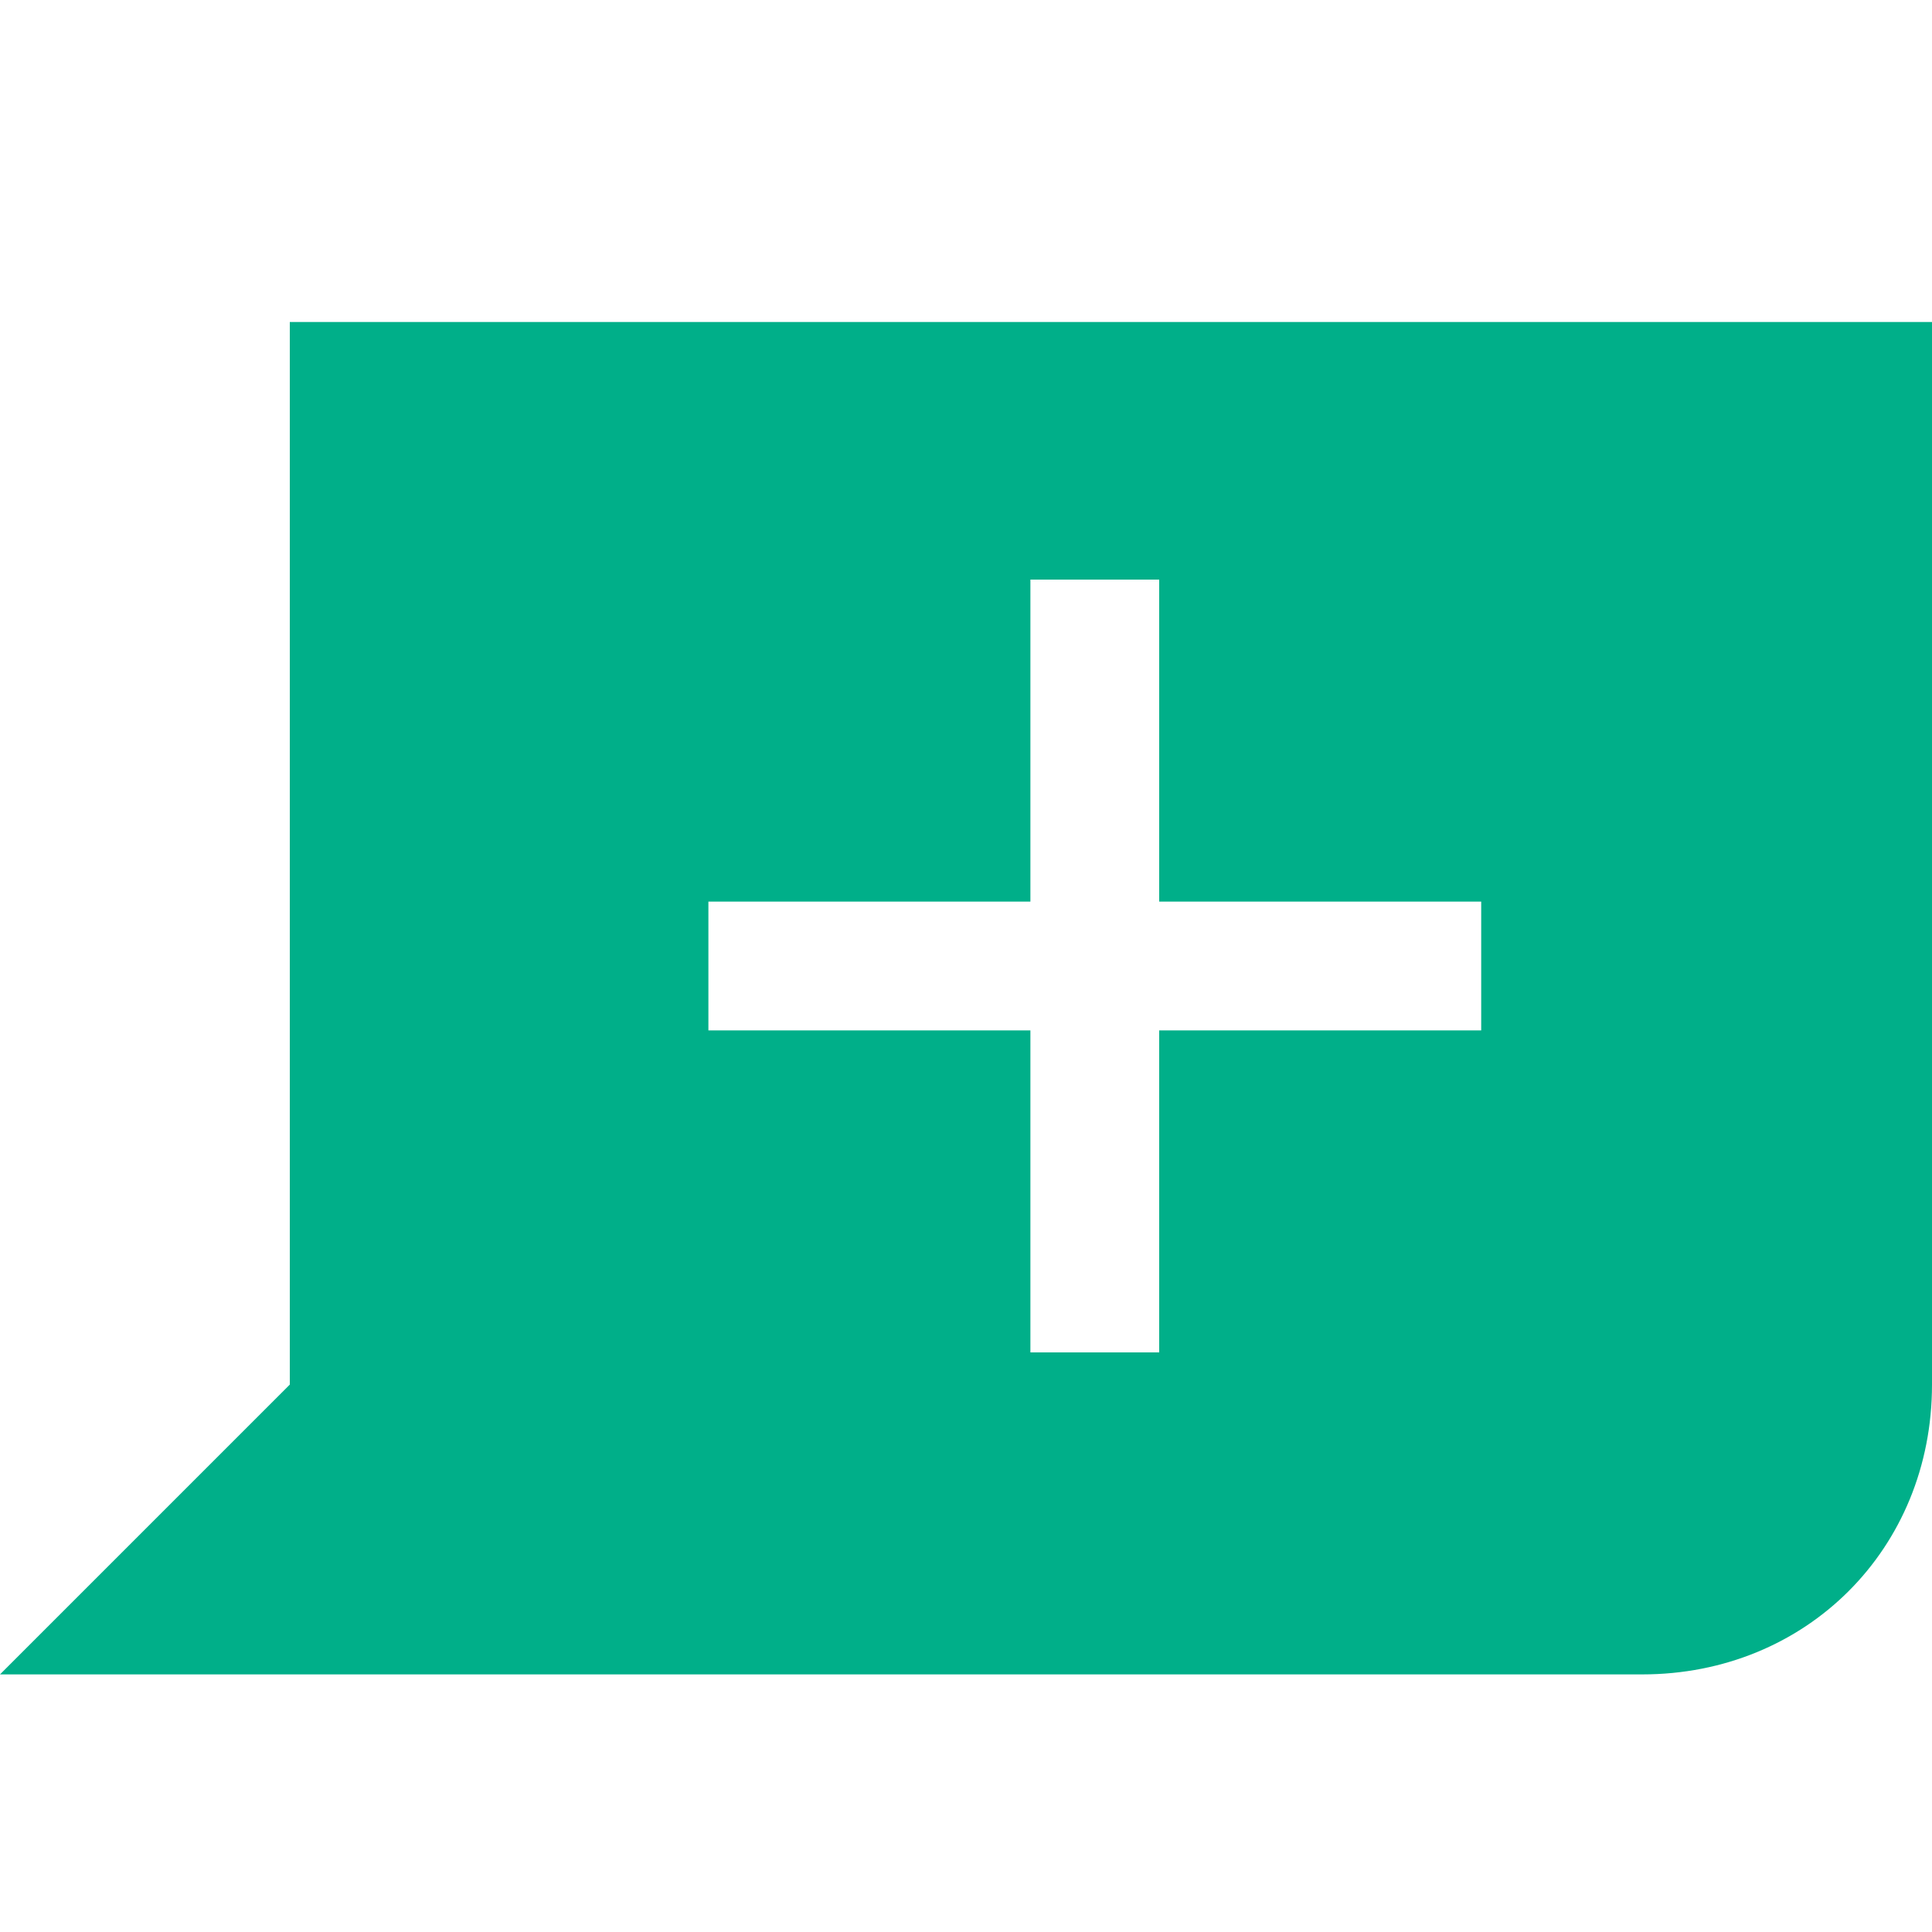
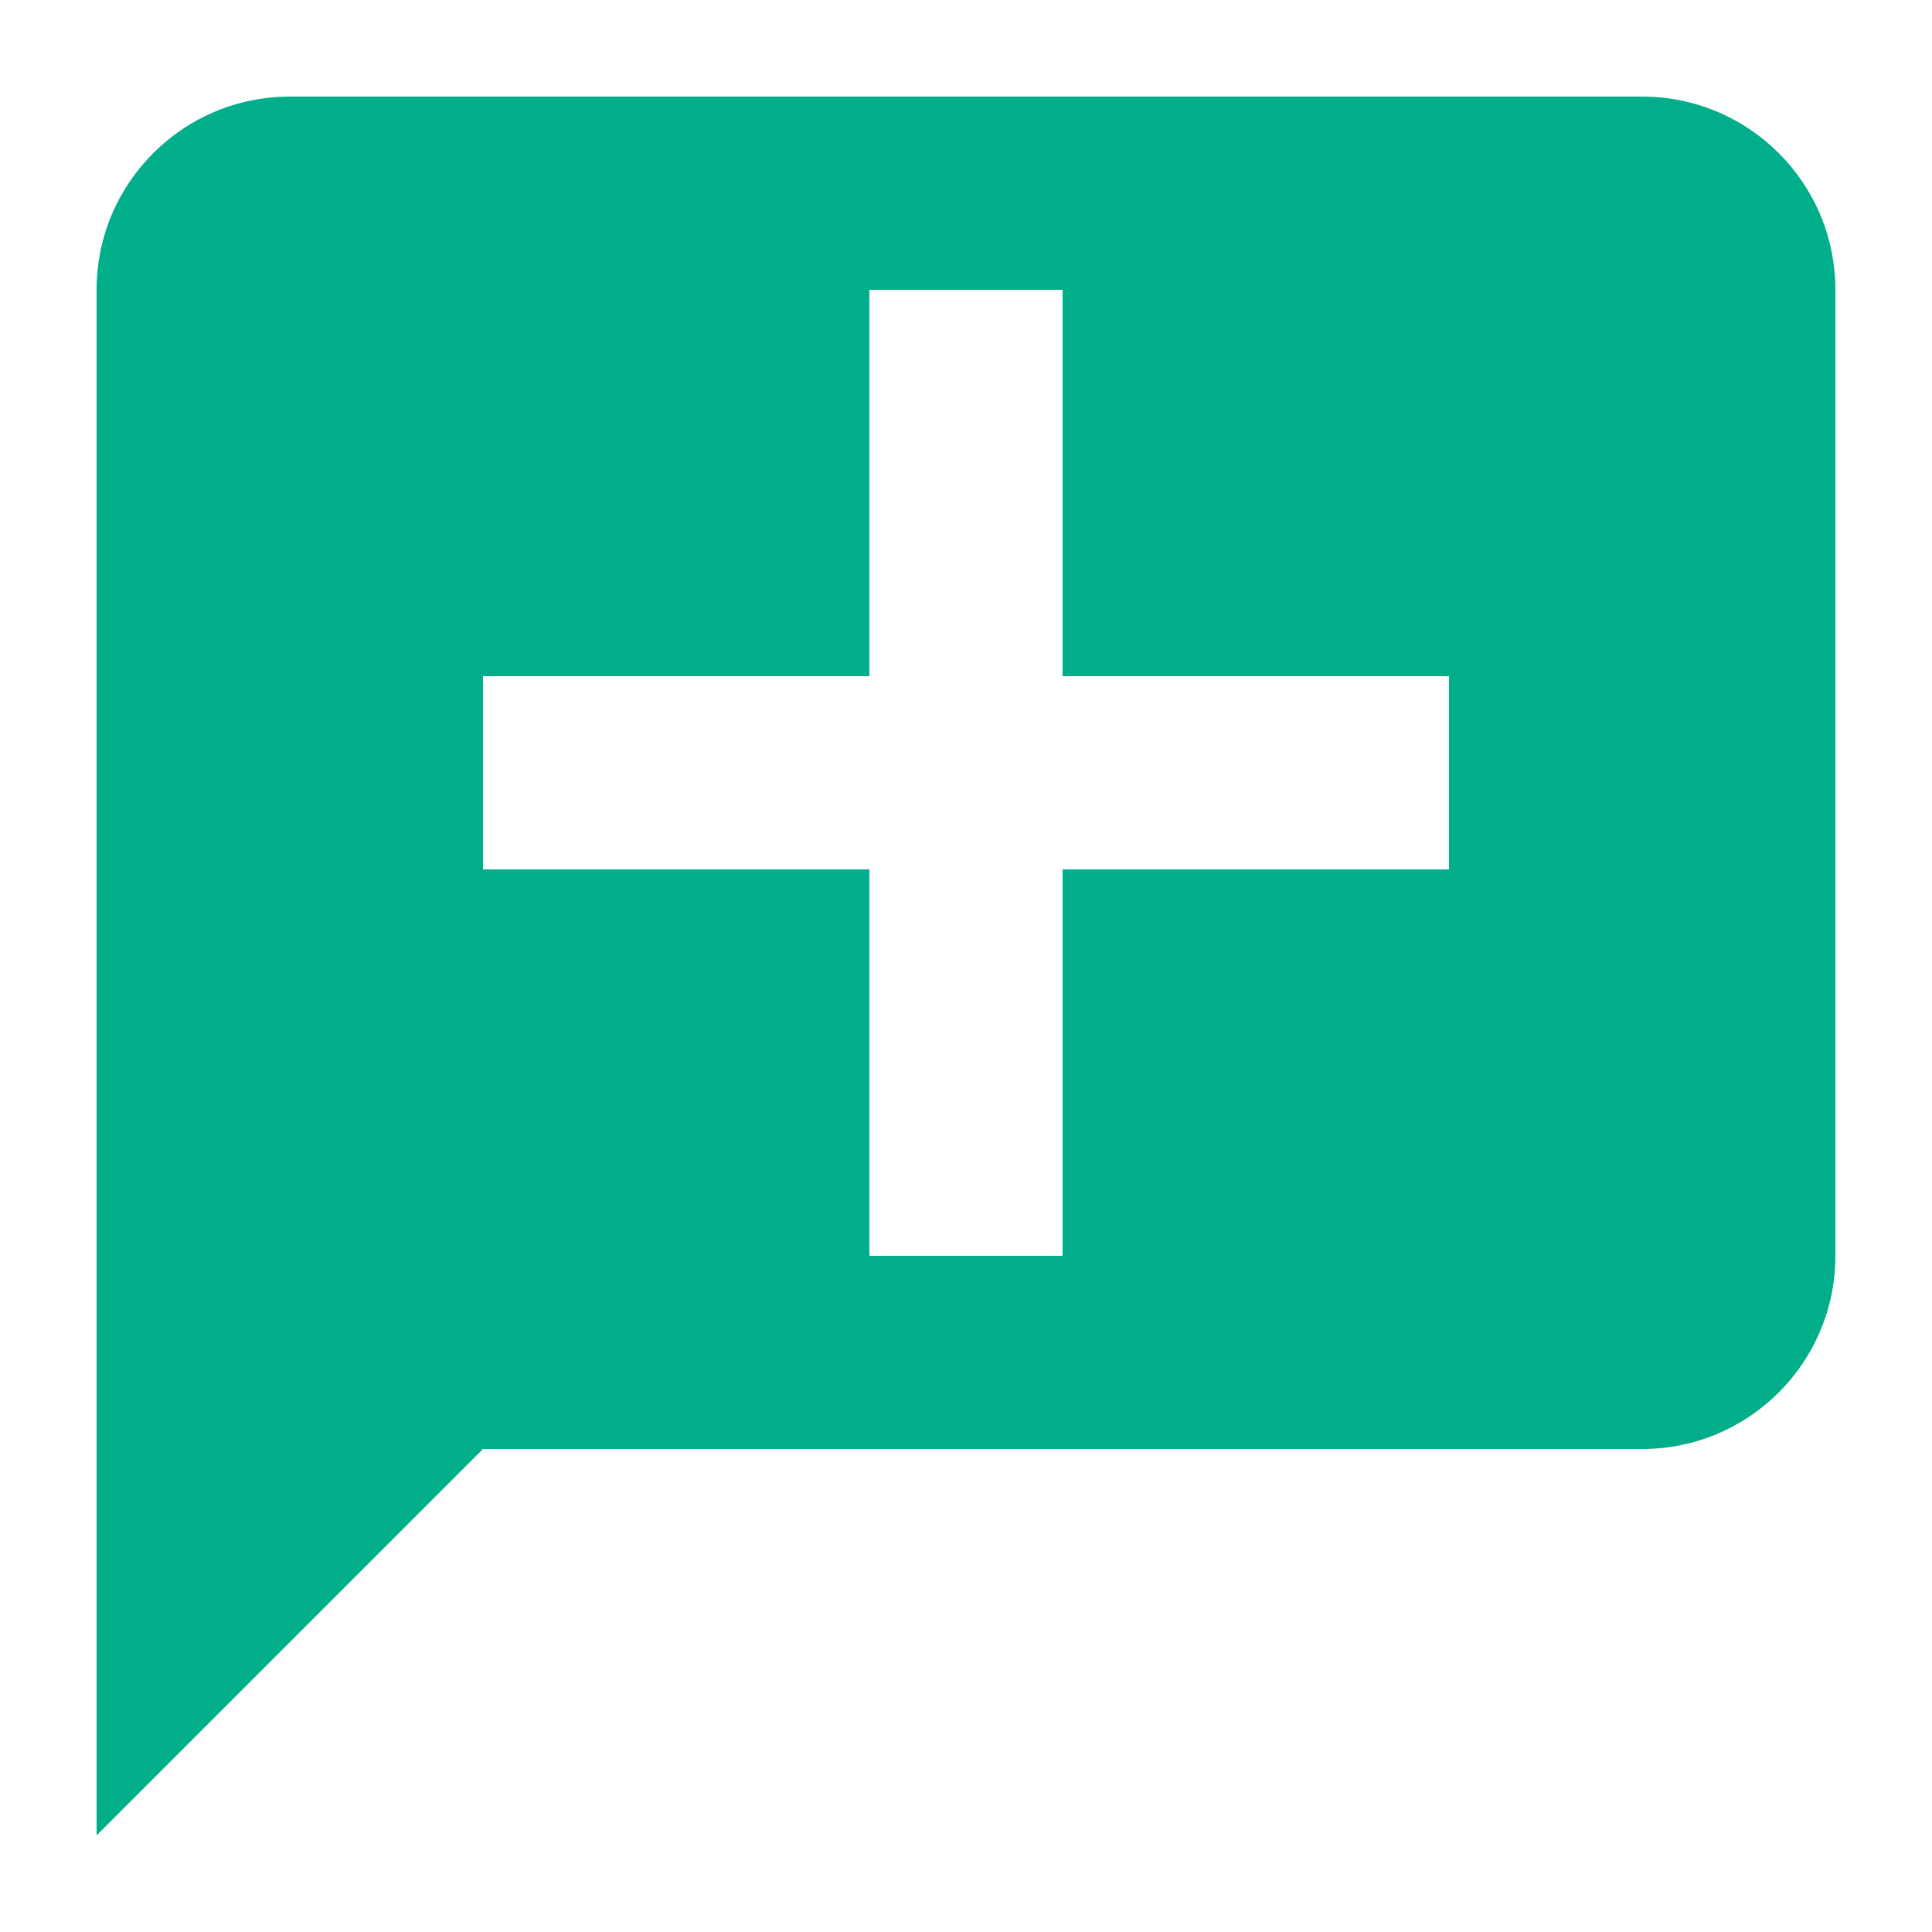
- <svg xmlns="http://www.w3.org/2000/svg" width="30" height="30" viewBox="0 0 30 30">
-   <path fill="#00af89" fill-rule="evenodd" d="M18 14V9h-2v5h-5v2h5v5h2v-5h5v-2h-5zm7.5 12H0l4.5-4.5V5H30v16.5c0 2.55-1.95 4.5-4.5 4.5z" />
+ <svg xmlns="http://www.w3.org/2000/svg" width="20" height="20" viewBox="0 0 20 20">
+   <path fill="#00af89" d="M17 1H3a2 2 0 0 0-2 2v16l4-4h12a2 2 0 0 0 2-2V3a2 2 0 0 0-2-2zm-2 8h-4v4H9V9H5V7h4V3h2v4h4z" />
</svg>
